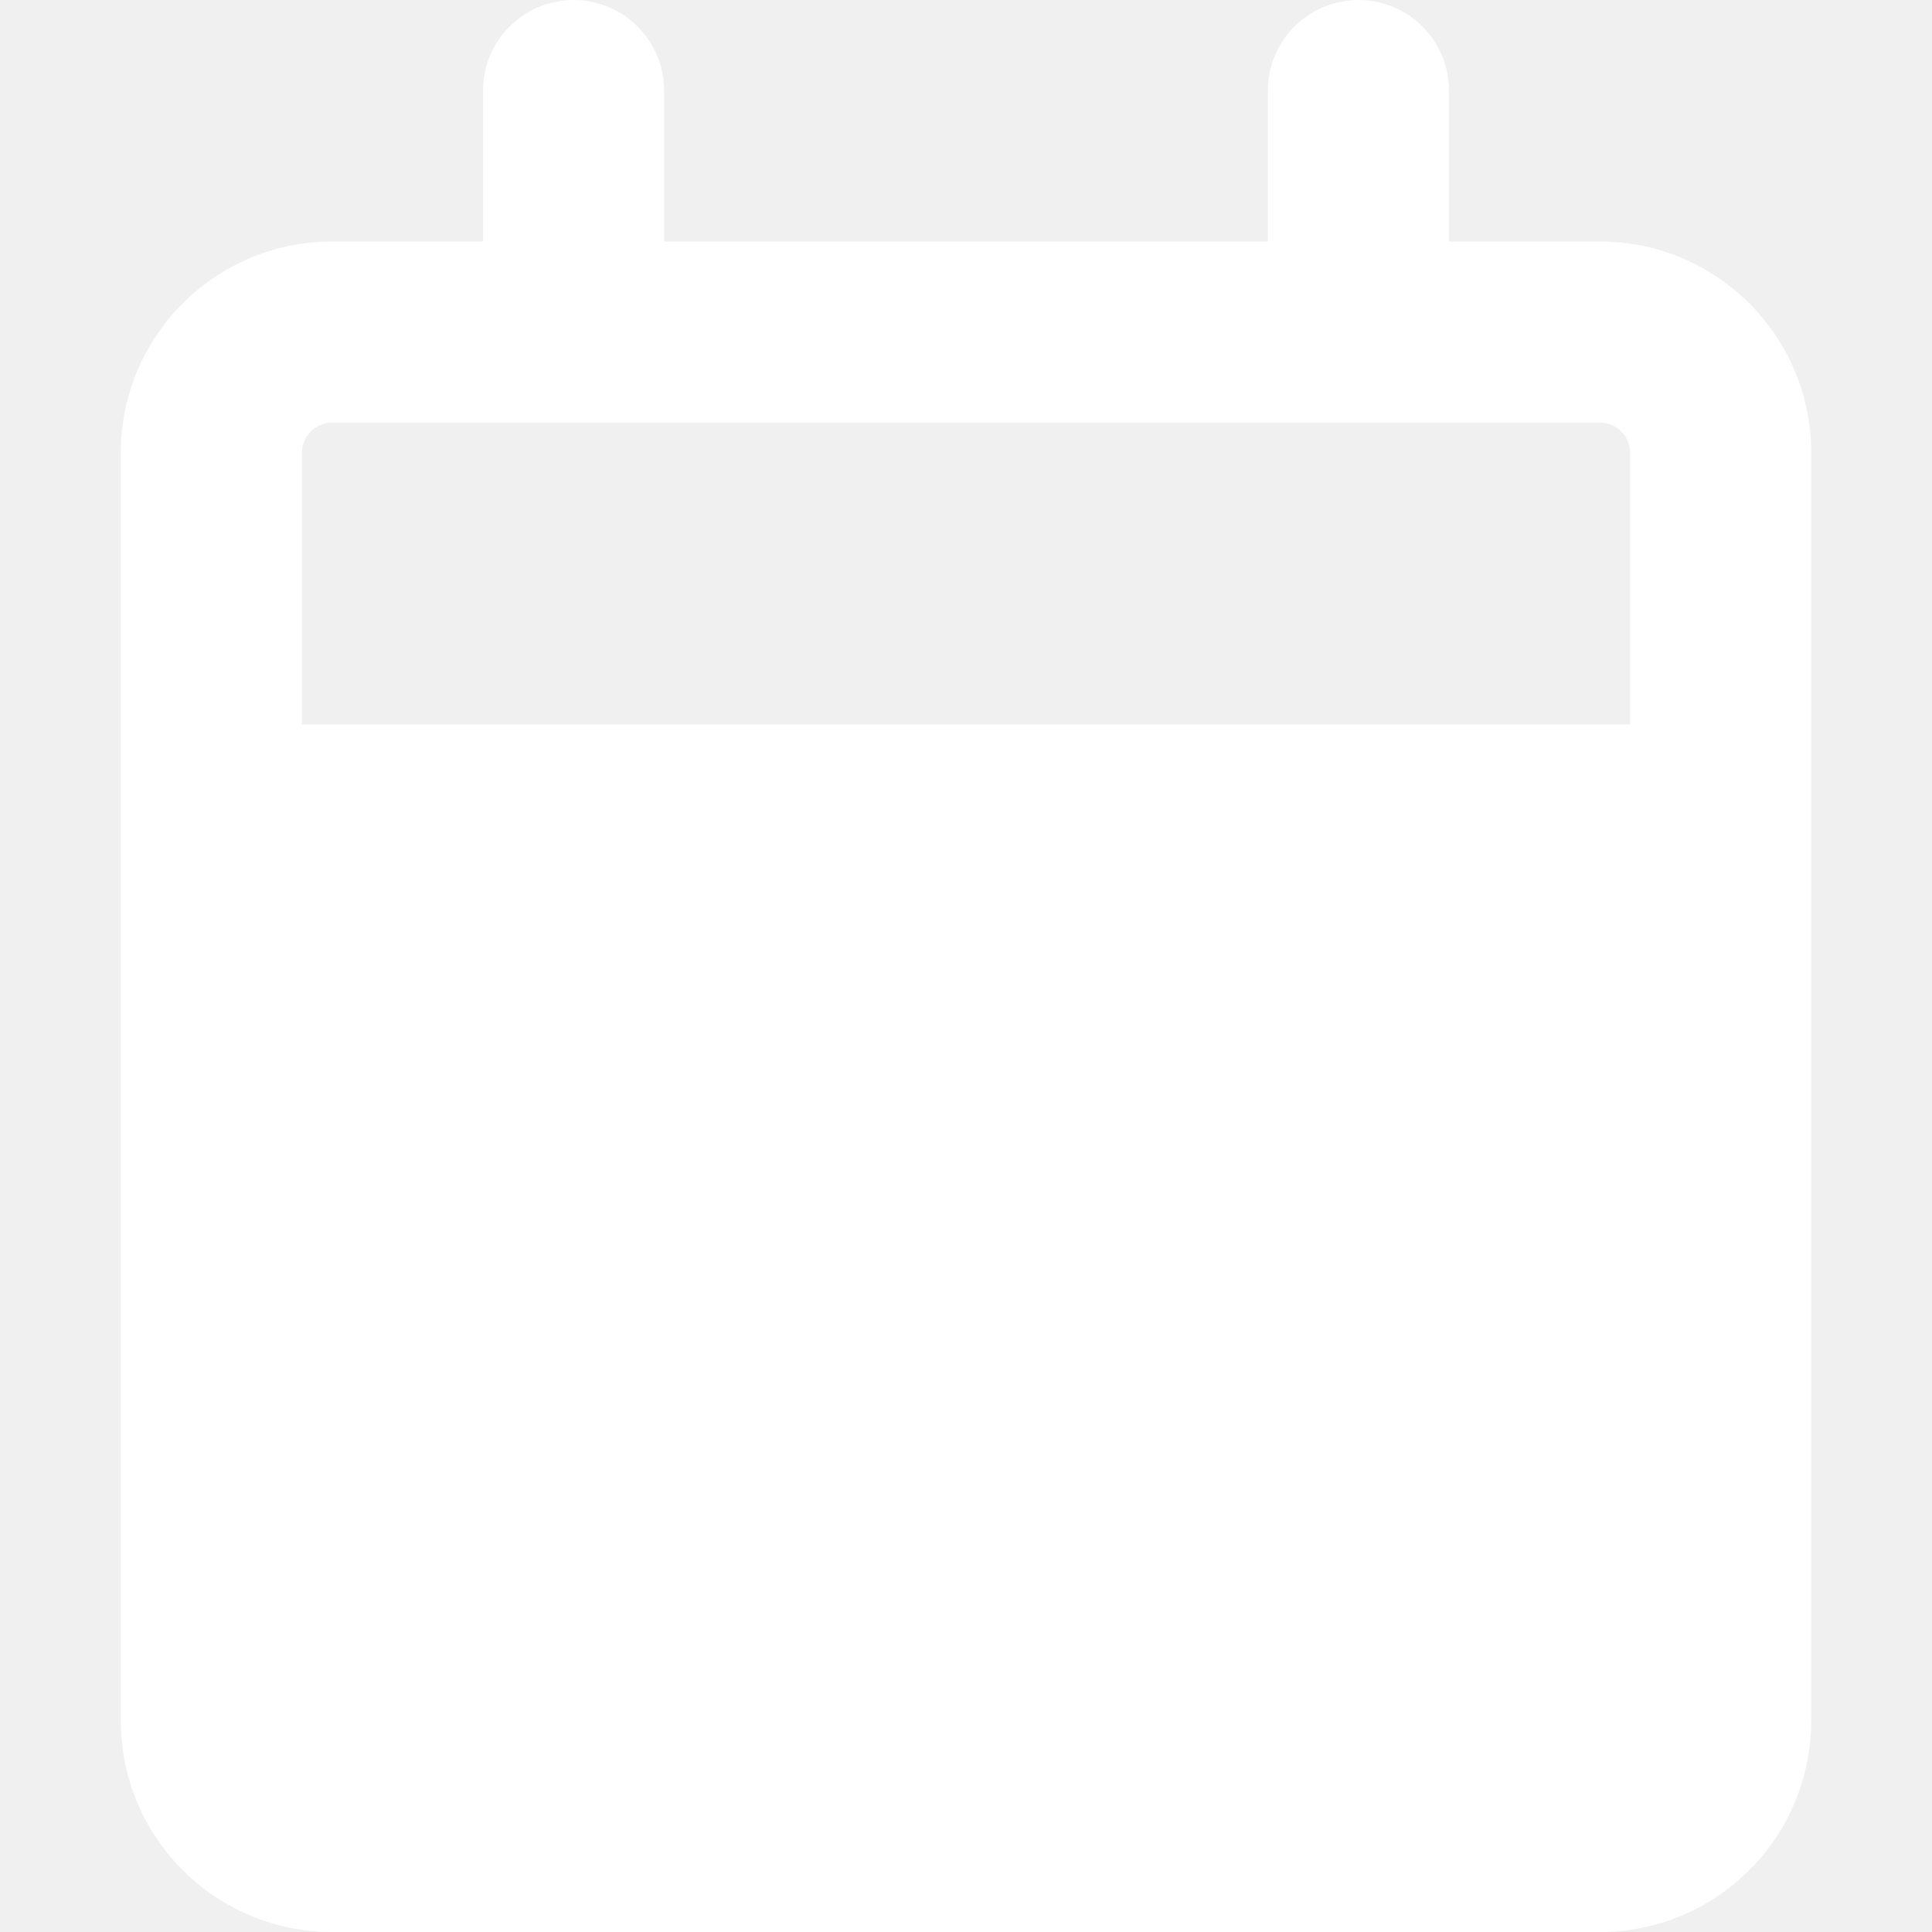
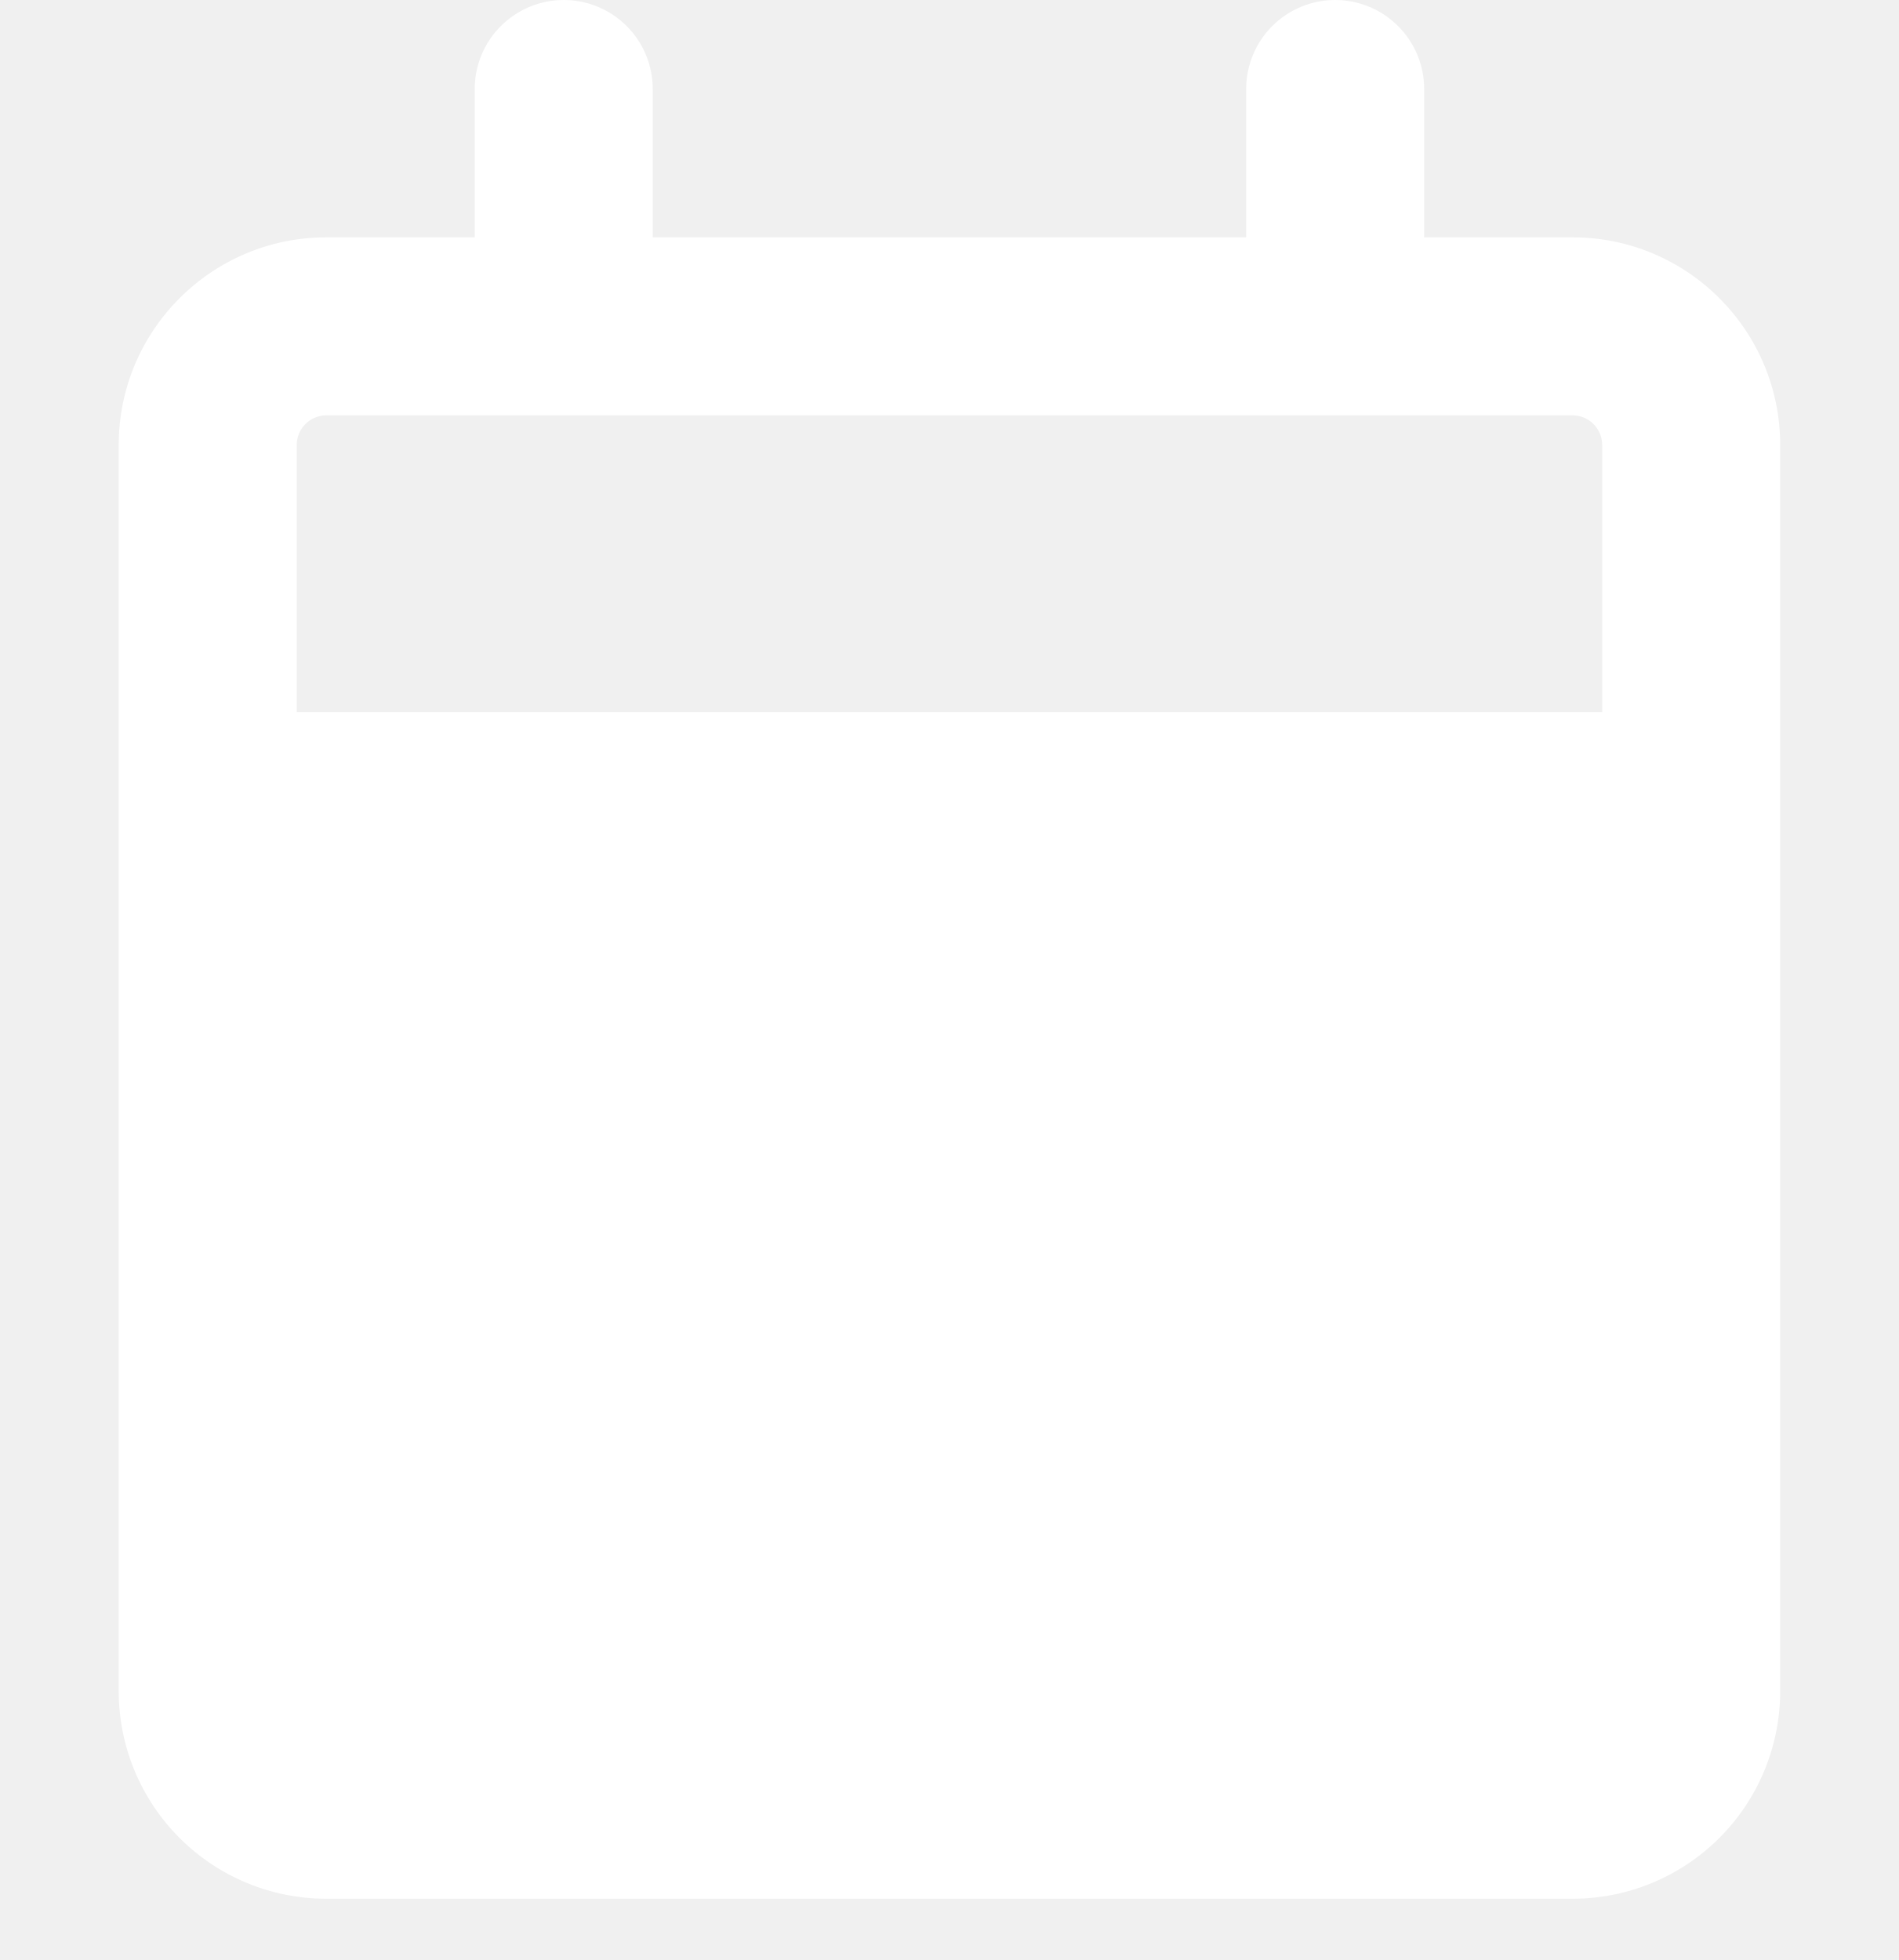
- <svg xmlns="http://www.w3.org/2000/svg" width="45px" height="45px" viewBox="0 0 31 31" fill="#ffffff">
+ <svg xmlns="http://www.w3.org/2000/svg" width="31px" height="32px" viewBox="0 0 31 32" fill="none">
  <path d="M9.203 0C9.589 0 9.958 0.153 10.231 0.426C10.503 0.698 10.656 1.068 10.656 1.453V3.875H20.344V1.453C20.344 1.068 20.497 0.698 20.769 0.426C21.042 0.153 21.412 0 21.797 0C22.182 0 22.552 0.153 22.824 0.426C23.097 0.698 23.25 1.068 23.25 1.453V3.875H25.672C27.544 3.875 29.062 5.394 29.062 7.266V27.609C29.062 28.509 28.705 29.371 28.069 30.007C27.433 30.643 26.571 31 25.672 31H5.328C4.429 31 3.566 30.643 2.931 30.007C2.295 29.371 1.938 28.509 1.938 27.609V7.266C1.938 5.394 3.457 3.875 5.328 3.875H7.75V1.453C7.75 1.068 7.903 0.698 8.176 0.426C8.448 0.153 8.818 0 9.203 0ZM25.672 6.781H5.328C5.2 6.781 5.076 6.832 4.986 6.923C4.895 7.014 4.844 7.137 4.844 7.266V11.625H26.156V7.266C26.156 7.137 26.105 7.014 26.014 6.923C25.924 6.832 25.8 6.781 25.672 6.781Z" fill="#ffffff" />
</svg>
